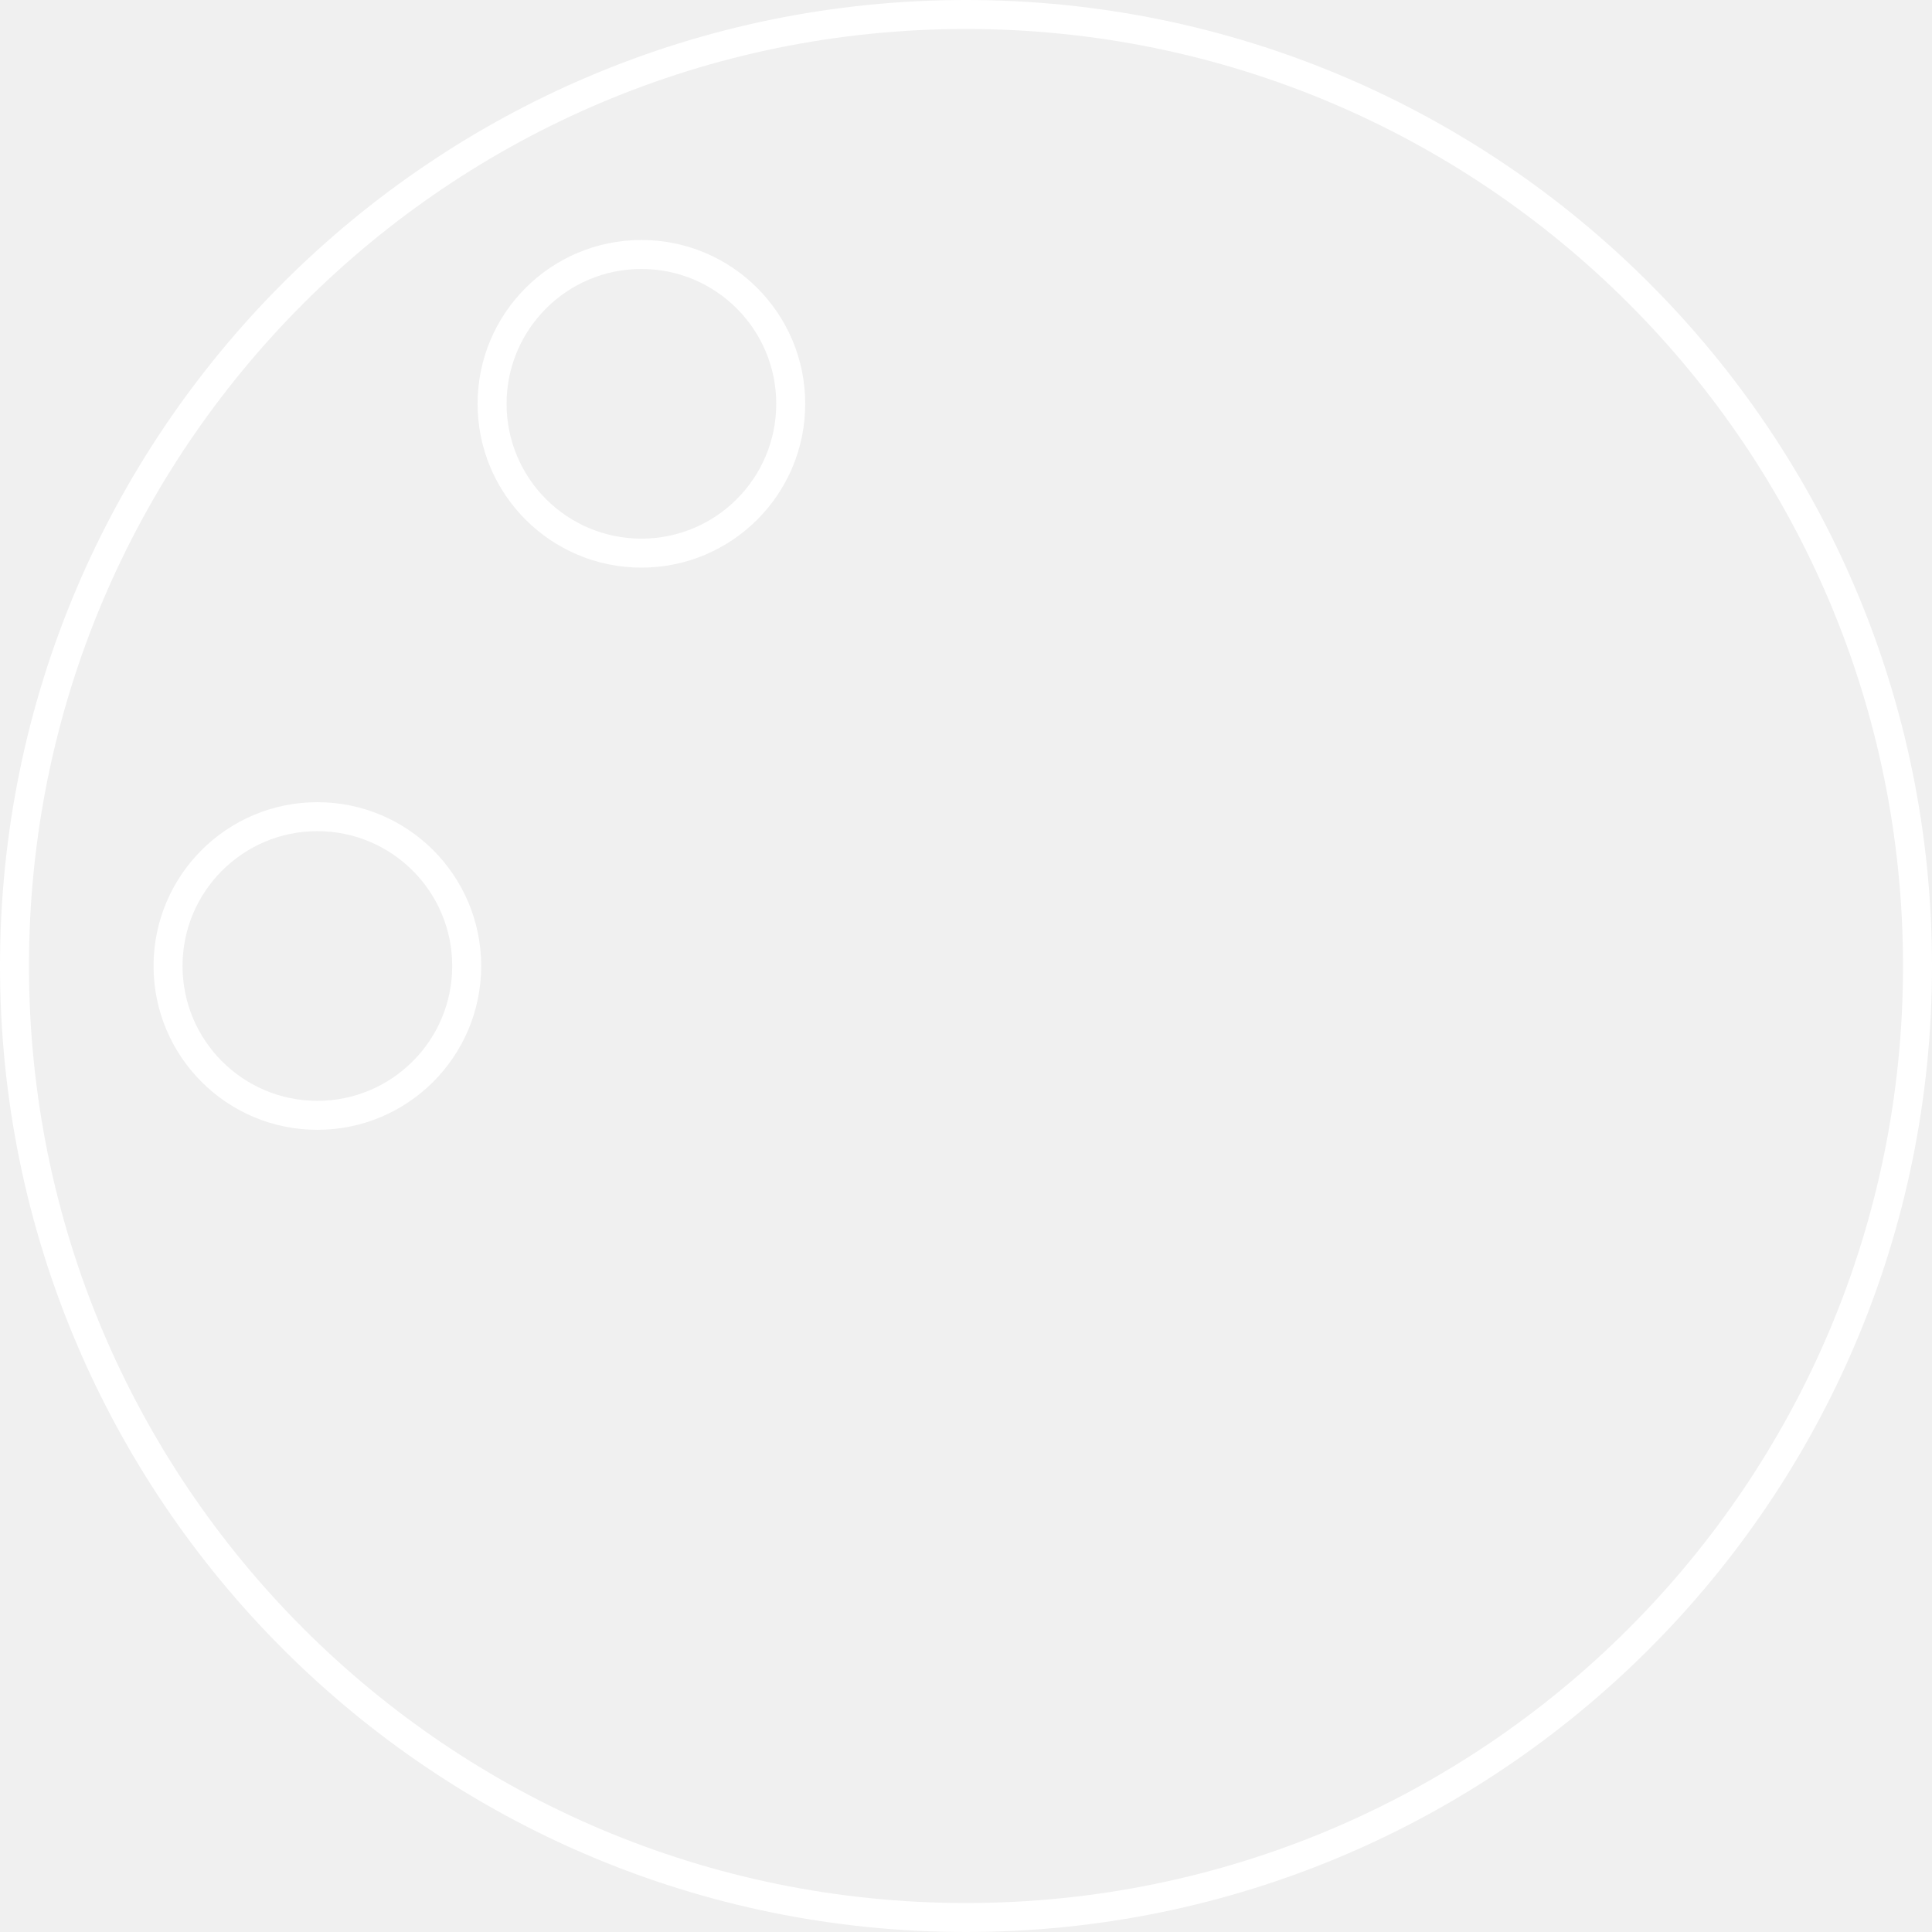
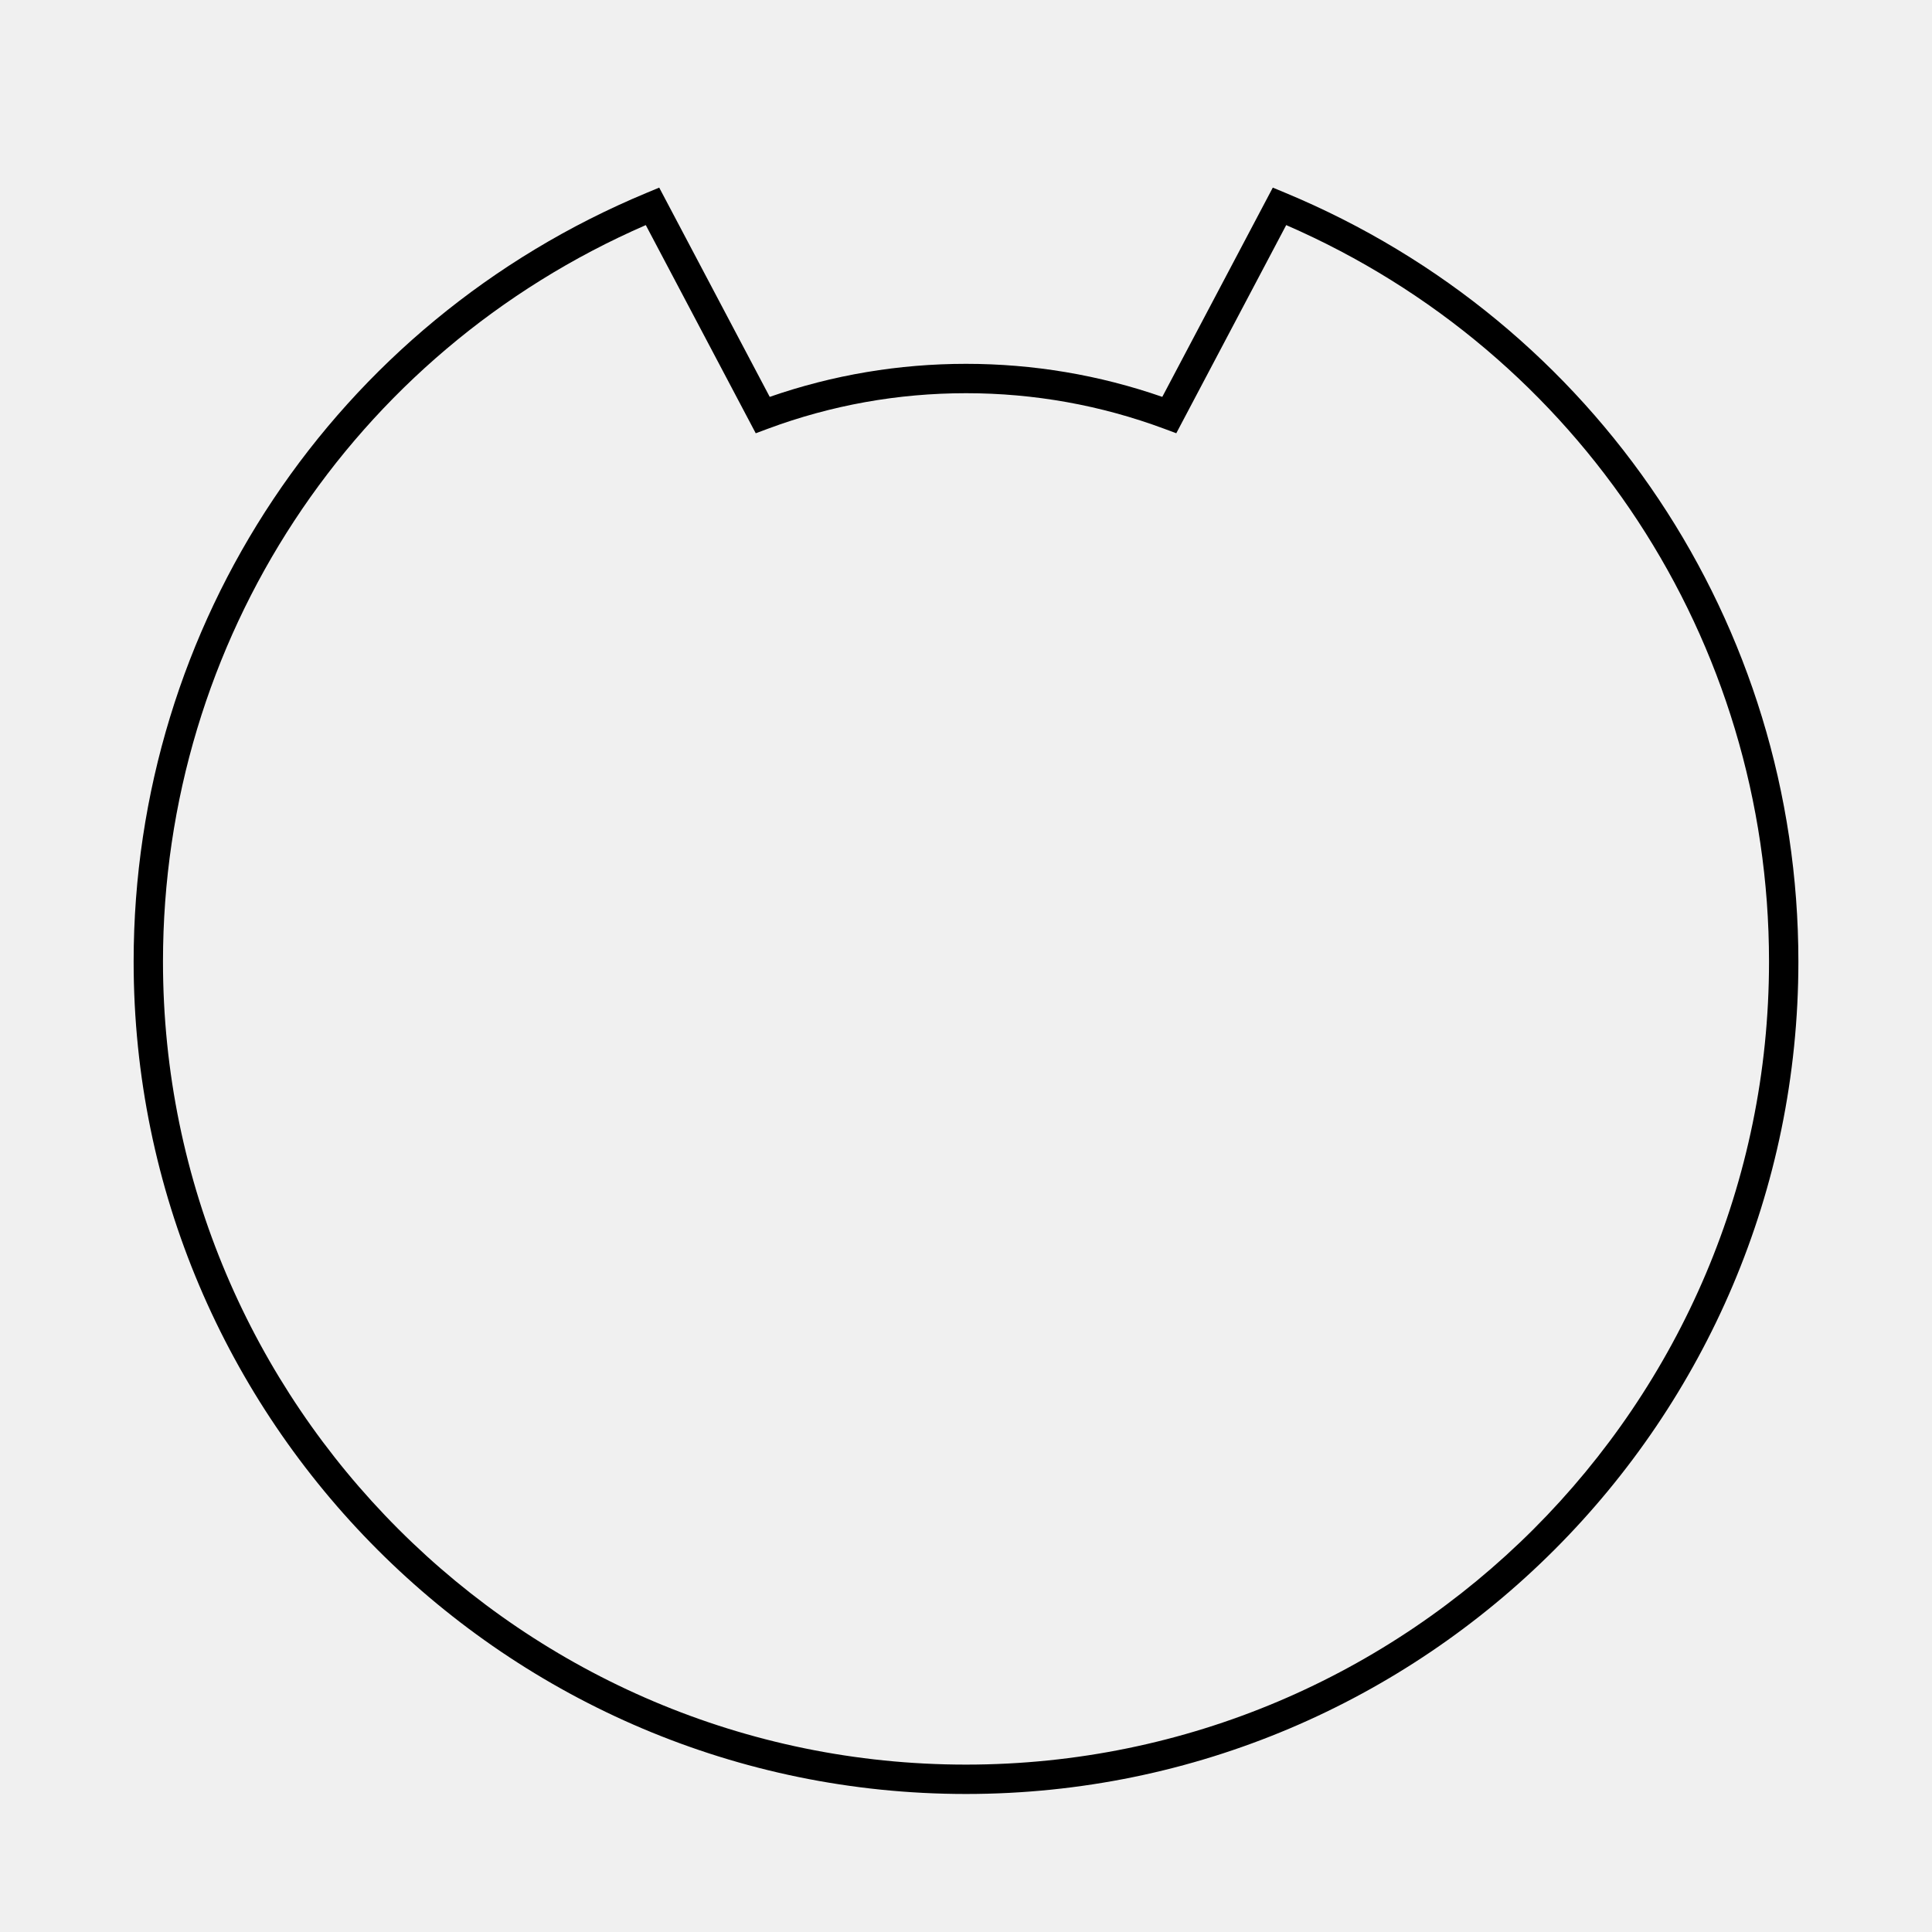
<svg xmlns="http://www.w3.org/2000/svg" version="1.1" id="Layer_1" x="0px" y="0px" viewBox="0 0 100 100" style="enable-background:new 0 0 100 100;" xml:space="preserve">
-   <style type="text/css">
- 	.st0{fill:none;stroke:#FFFFFF;stroke-width:1.5;stroke-miterlimit:10;}
- </style>
  <g>
-     <circle class="st0" cx="50" cy="50" r="49.25" />
-     <circle class="st0" cx="16.427" cy="50" r="7.729" />
-     <circle class="st0" cx="33.199" cy="20.901" r="7.729" />
+     <path d="M50,92.856c-23.756,0-43.083-19.327-43.083-43.083   c0-17.469,10.427-33.09,26.564-39.796l0.64-0.266l5.72,10.831   C43.105,19.407,46.519,18.832,50,18.832s6.896,0.575,10.16,1.71l5.72-10.831   l0.64,0.266c16.137,6.706,26.564,22.327,26.564,39.796   C93.083,73.529,73.756,92.856,50,92.856z M33.426,11.651   C18.223,18.264,8.436,33.152,8.436,49.773c0,22.918,18.645,41.563,41.564,41.563   s41.564-18.645,41.564-41.563c0-16.622-9.786-31.51-24.99-38.122l-5.69,10.774   l-0.625-0.233C56.975,20.971,53.524,20.352,50,20.352   c-3.523,0-6.975,0.62-10.258,1.841l-0.625,0.233L33.426,11.651z" />
  </g>
</svg>
